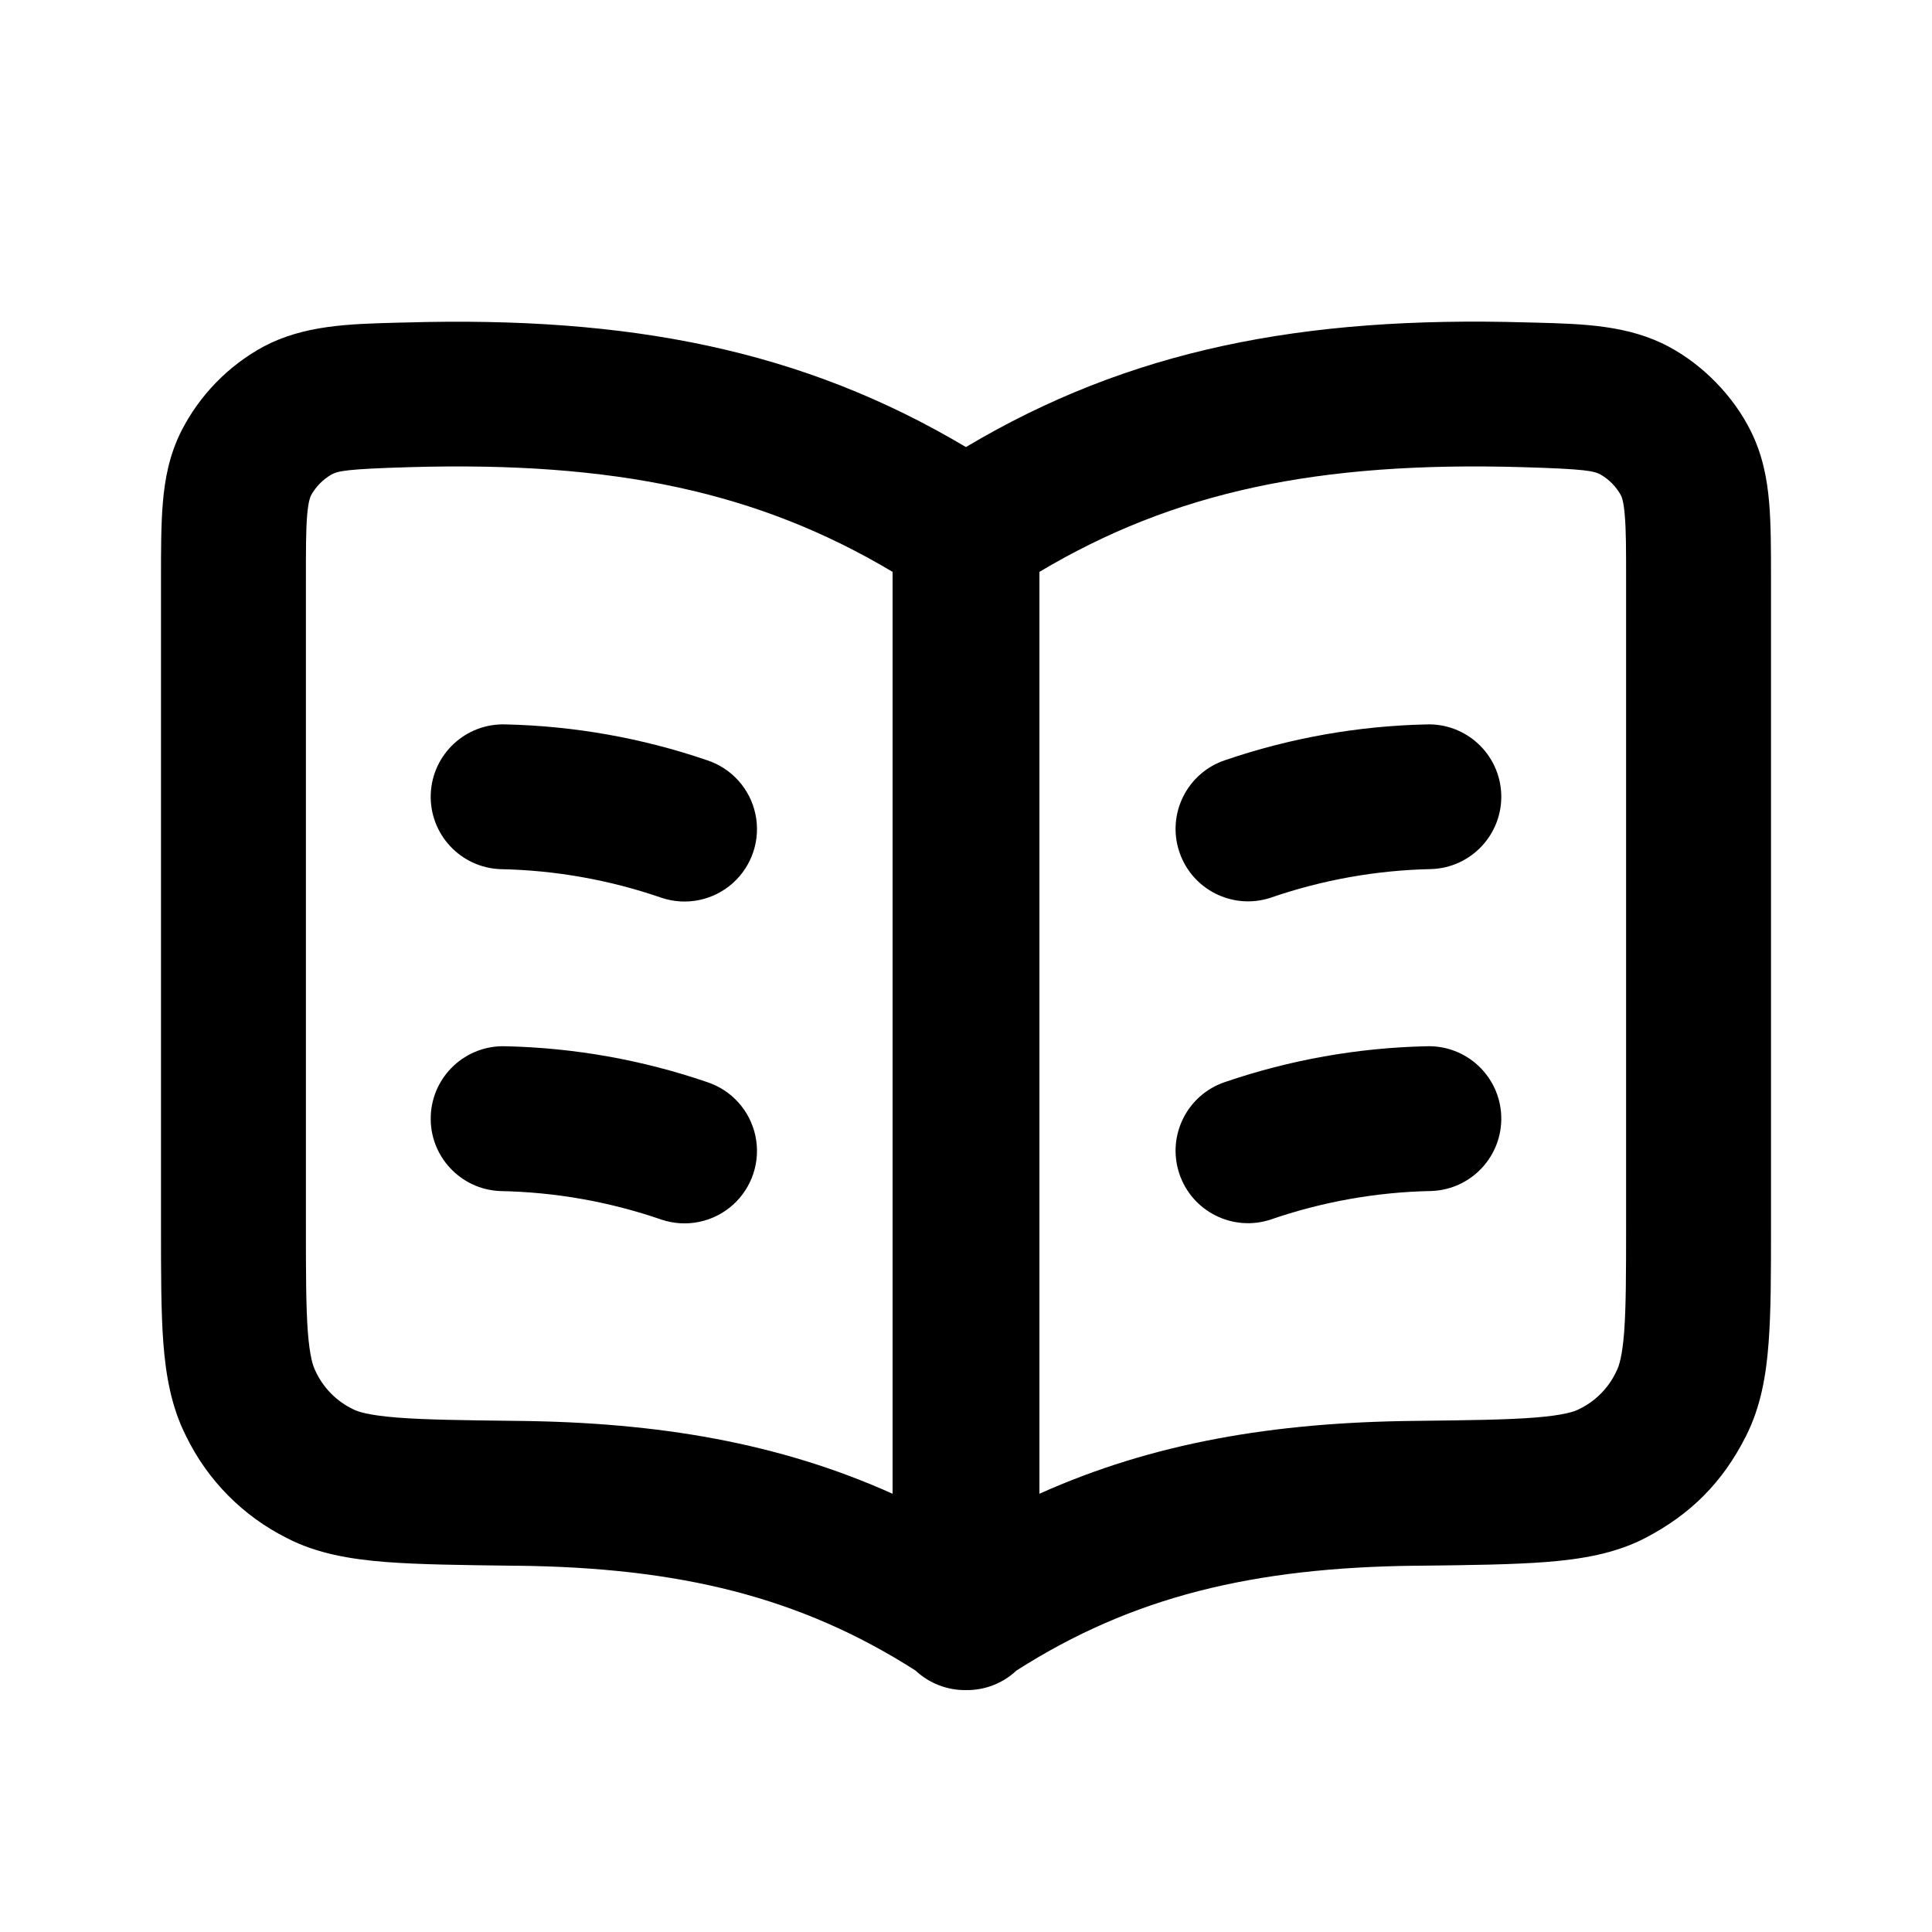
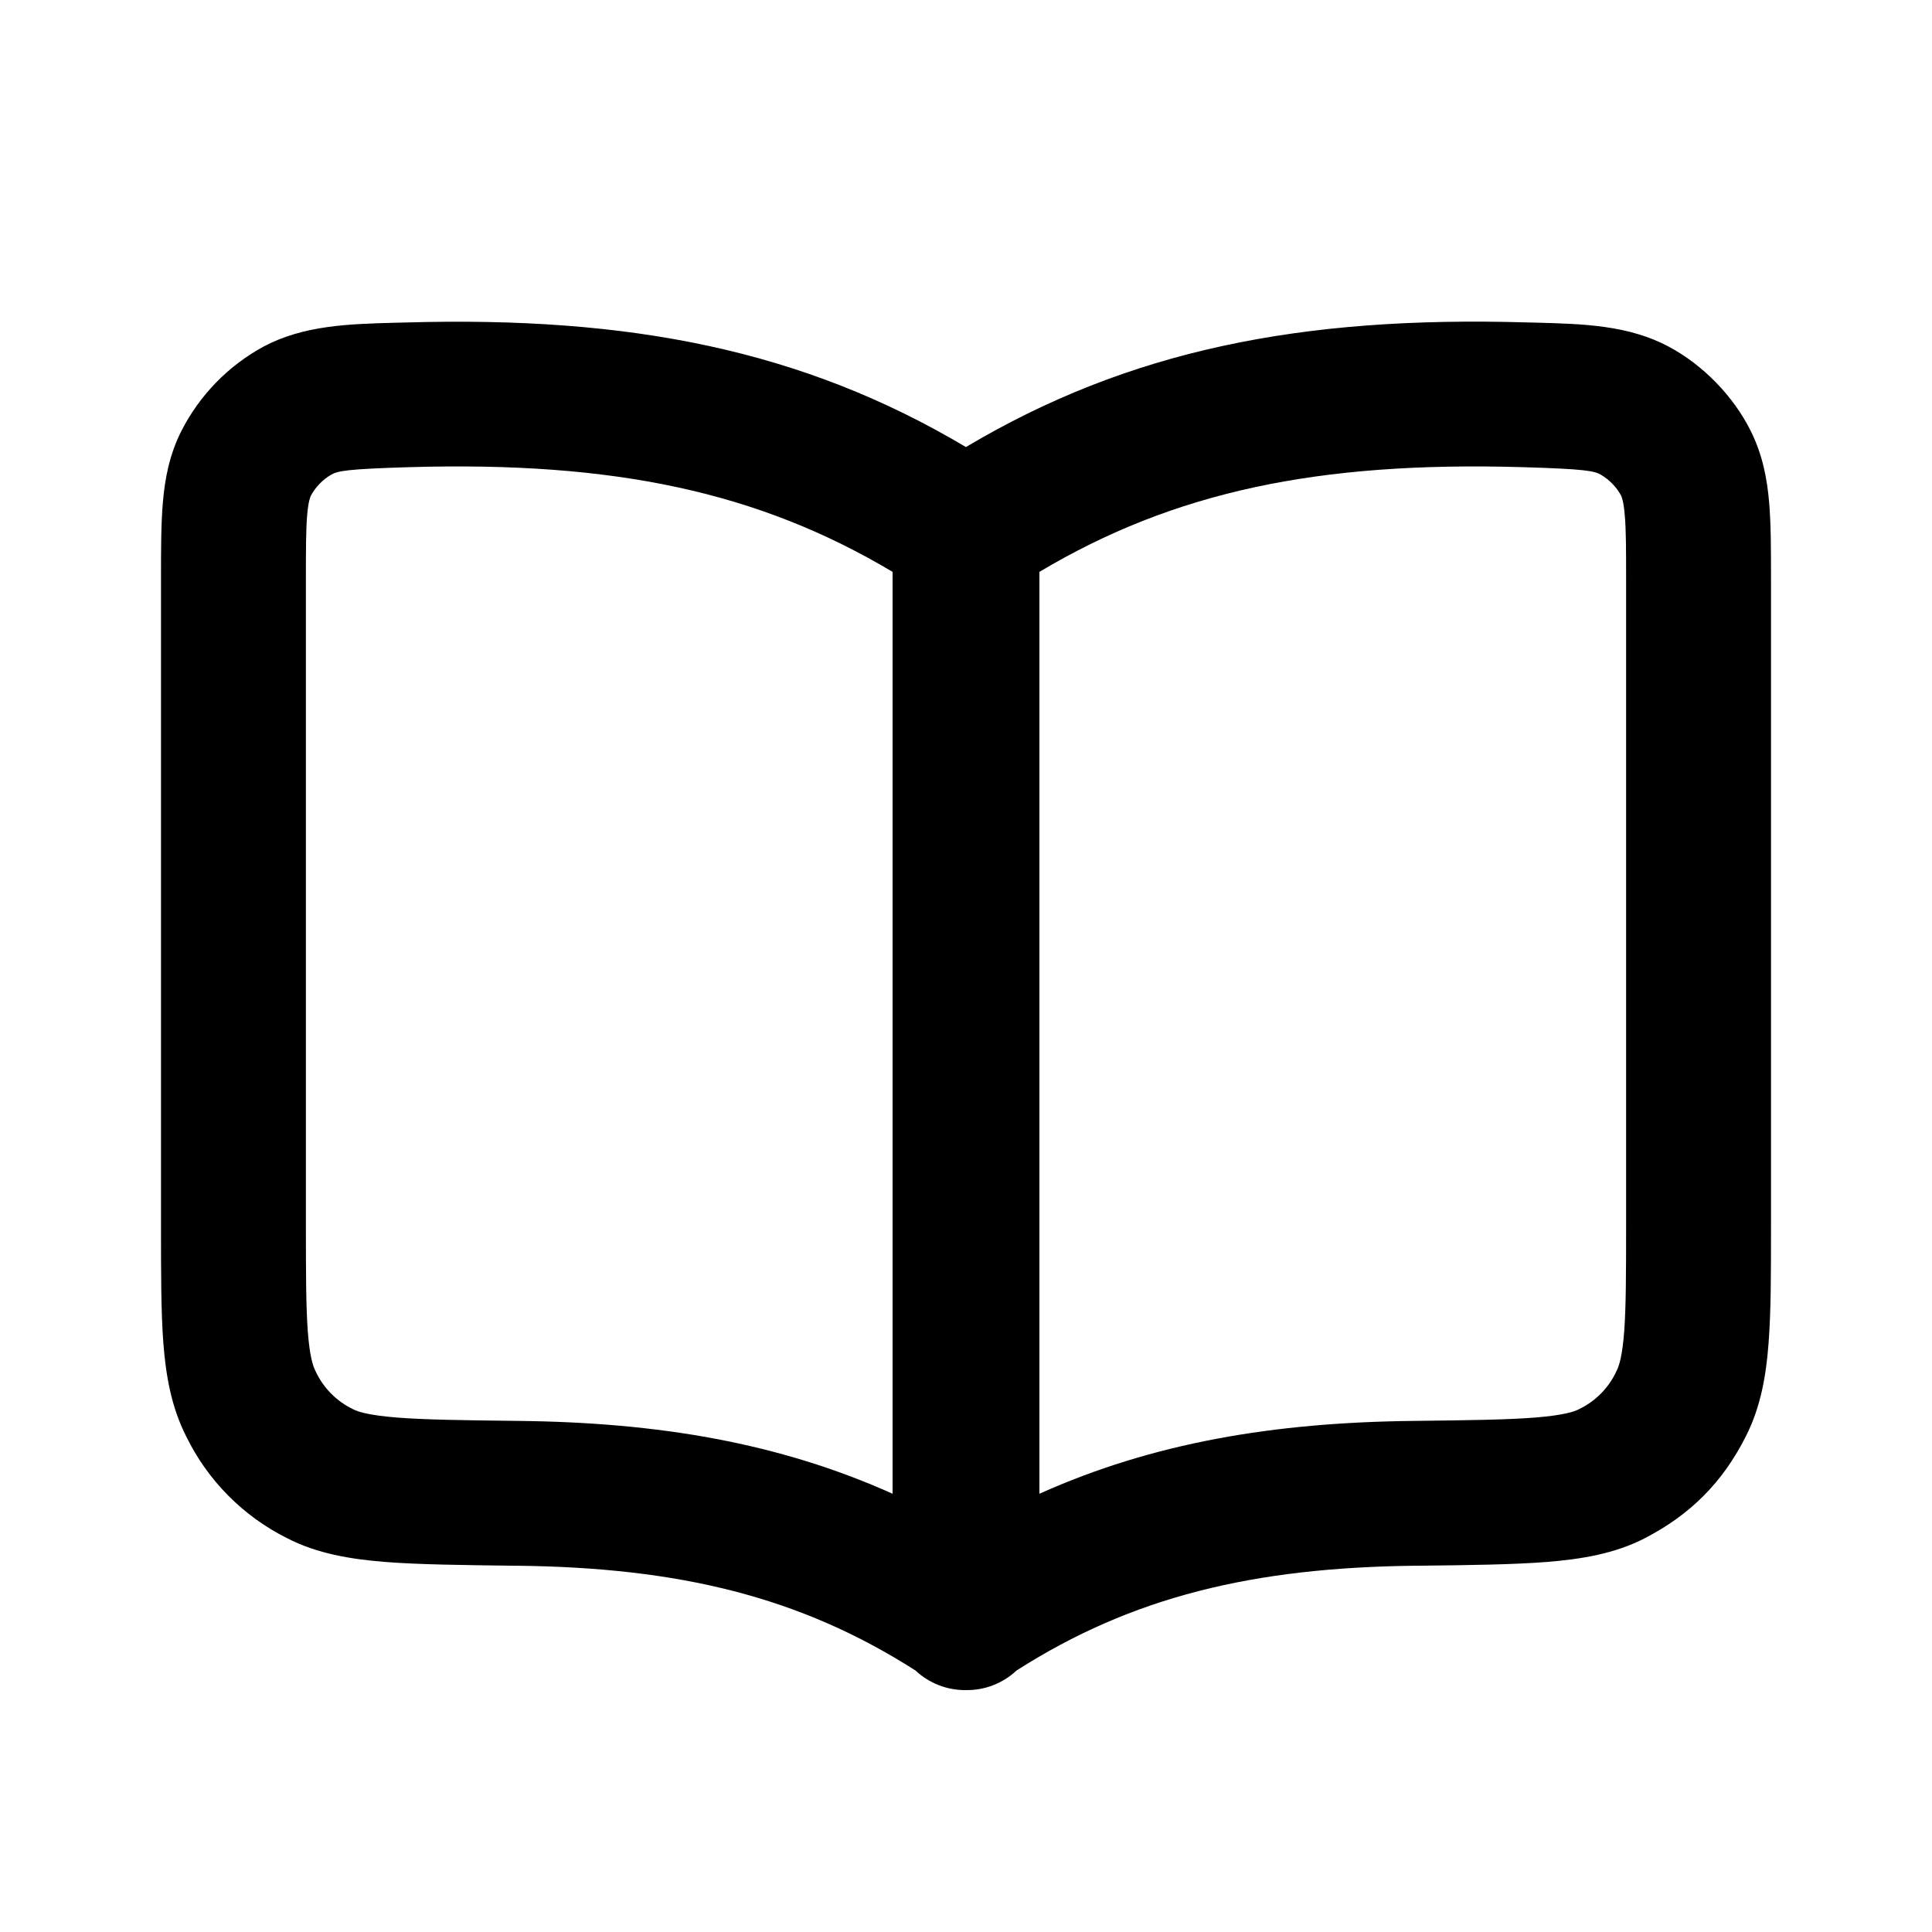
<svg xmlns="http://www.w3.org/2000/svg" width="24" height="24" fill="currentColor" viewBox="0 0 24 24">
-   <path fill-rule="evenodd" d="M12 5.553c2.028-1.207 4.172-1.629 6.96-1.548l.127.003c.58.016 1.142.03 1.646.3.425.228.8.613 1.015 1.045.148.297.204.596.229.89.023.27.023.59.023.946v8.057c0 .57 0 1.049-.03 1.436-.03.4-.096.793-.282 1.16-.287.569-.685.97-1.251 1.264-.375.195-.797.263-1.22.297-.422.033-.955.04-1.603.047h-.033c-2.015.023-3.517.384-4.954 1.302a.897.897 0 0 1-.627.243.899.899 0 0 1-.627-.243c-1.437-.918-2.939-1.28-4.954-1.302h-.033c-.648-.008-1.18-.014-1.603-.047-.424-.034-.845-.102-1.22-.297a2.768 2.768 0 0 1-1.251-1.265c-.186-.367-.252-.76-.283-1.159C2 16.295 2 15.817 2 15.246V7.19c0-.355 0-.676.023-.946.025-.294.08-.593.23-.89a2.469 2.469 0 0 1 1.014-1.045c.504-.27 1.067-.284 1.646-.3l.128-.003c2.786-.08 4.93.341 6.959 1.548Zm-.912 13.003c-1.414-.635-2.912-.886-4.648-.905-.69-.008-1.16-.014-1.513-.042-.358-.029-.486-.075-.534-.1a.978.978 0 0 1-.475-.48c-.03-.058-.07-.178-.094-.483-.023-.311-.024-.72-.024-1.334v-7.99c0-.399 0-.642.016-.827.015-.17.038-.22.047-.24a.675.675 0 0 1 .254-.26c.082-.044.182-.069.976-.092 2.54-.073 4.327.307 5.995 1.301v11.452Zm1.824 0c1.414-.635 2.912-.886 4.648-.905.69-.008 1.16-.014 1.513-.042.358-.029.486-.075.534-.1a.978.978 0 0 0 .475-.48c.03-.058.07-.178.094-.483.023-.311.024-.72.024-1.334v-7.99c0-.399 0-.642-.017-.827-.014-.17-.037-.22-.046-.24a.675.675 0 0 0-.254-.26c-.082-.044-.182-.069-.976-.092-2.54-.073-4.327.307-5.995 1.301v11.452Zm-7.561-8.69a.9.9 0 0 1 .931-.867 8.3 8.3 0 0 1 2.499.444.9.9 0 1 1-.562 1.71 6.517 6.517 0 0 0-2.001-.356.9.9 0 0 1-.867-.931Zm13.298 0a.9.9 0 0 1-.867.93 6.514 6.514 0 0 0-2.001.357.9.9 0 0 1-.562-1.71 8.3 8.3 0 0 1 2.499-.444.9.9 0 0 1 .931.867ZM5.351 13.864a.9.9 0 0 1 .931-.867 8.3 8.3 0 0 1 2.499.444.9.9 0 1 1-.562 1.71 6.51 6.51 0 0 0-2.001-.355.9.9 0 0 1-.867-.932Zm13.298 0a.9.9 0 0 1-.867.931 6.51 6.51 0 0 0-2.001.356.9.9 0 0 1-.562-1.71 8.3 8.3 0 0 1 2.499-.444.9.9 0 0 1 .931.867Z" clip-rule="evenodd" />
+   <path fill-rule="evenodd" d="M12 5.553c2.028-1.207 4.172-1.629 6.96-1.548l.127.003c.58.016 1.142.03 1.646.3.425.228.8.613 1.015 1.045.148.297.204.596.229.89.023.27.023.59.023.946v8.057c0 .57 0 1.049-.03 1.436-.03.4-.096.793-.282 1.16-.287.569-.685.97-1.251 1.264-.375.195-.797.263-1.22.297-.422.033-.955.04-1.603.047h-.033c-2.015.023-3.517.384-4.954 1.302a.897.897 0 0 1-.627.243.899.899 0 0 1-.627-.243c-1.437-.918-2.939-1.28-4.954-1.302h-.033c-.648-.008-1.18-.014-1.603-.047-.424-.034-.845-.102-1.22-.297a2.768 2.768 0 0 1-1.251-1.265c-.186-.367-.252-.76-.283-1.159C2 16.295 2 15.817 2 15.246V7.19c0-.355 0-.676.023-.946.025-.294.08-.593.23-.89a2.469 2.469 0 0 1 1.014-1.045c.504-.27 1.067-.284 1.646-.3l.128-.003c2.786-.08 4.93.341 6.959 1.548Zm-.912 13.003c-1.414-.635-2.912-.886-4.648-.905-.69-.008-1.16-.014-1.513-.042-.358-.029-.486-.075-.534-.1a.978.978 0 0 1-.475-.48c-.03-.058-.07-.178-.094-.483-.023-.311-.024-.72-.024-1.334v-7.99c0-.399 0-.642.016-.827.015-.17.038-.22.047-.24a.675.675 0 0 1 .254-.26c.082-.044.182-.069.976-.092 2.54-.073 4.327.307 5.995 1.301v11.452Zm1.824 0c1.414-.635 2.912-.886 4.648-.905.69-.008 1.16-.014 1.513-.042.358-.029.486-.075.534-.1a.978.978 0 0 0 .475-.48c.03-.058.07-.178.094-.483.023-.311.024-.72.024-1.334v-7.99c0-.399 0-.642-.017-.827-.014-.17-.037-.22-.046-.24a.675.675 0 0 0-.254-.26c-.082-.044-.182-.069-.976-.092-2.54-.073-4.327.307-5.995 1.301v11.452Z" clip-rule="evenodd" />
</svg>
